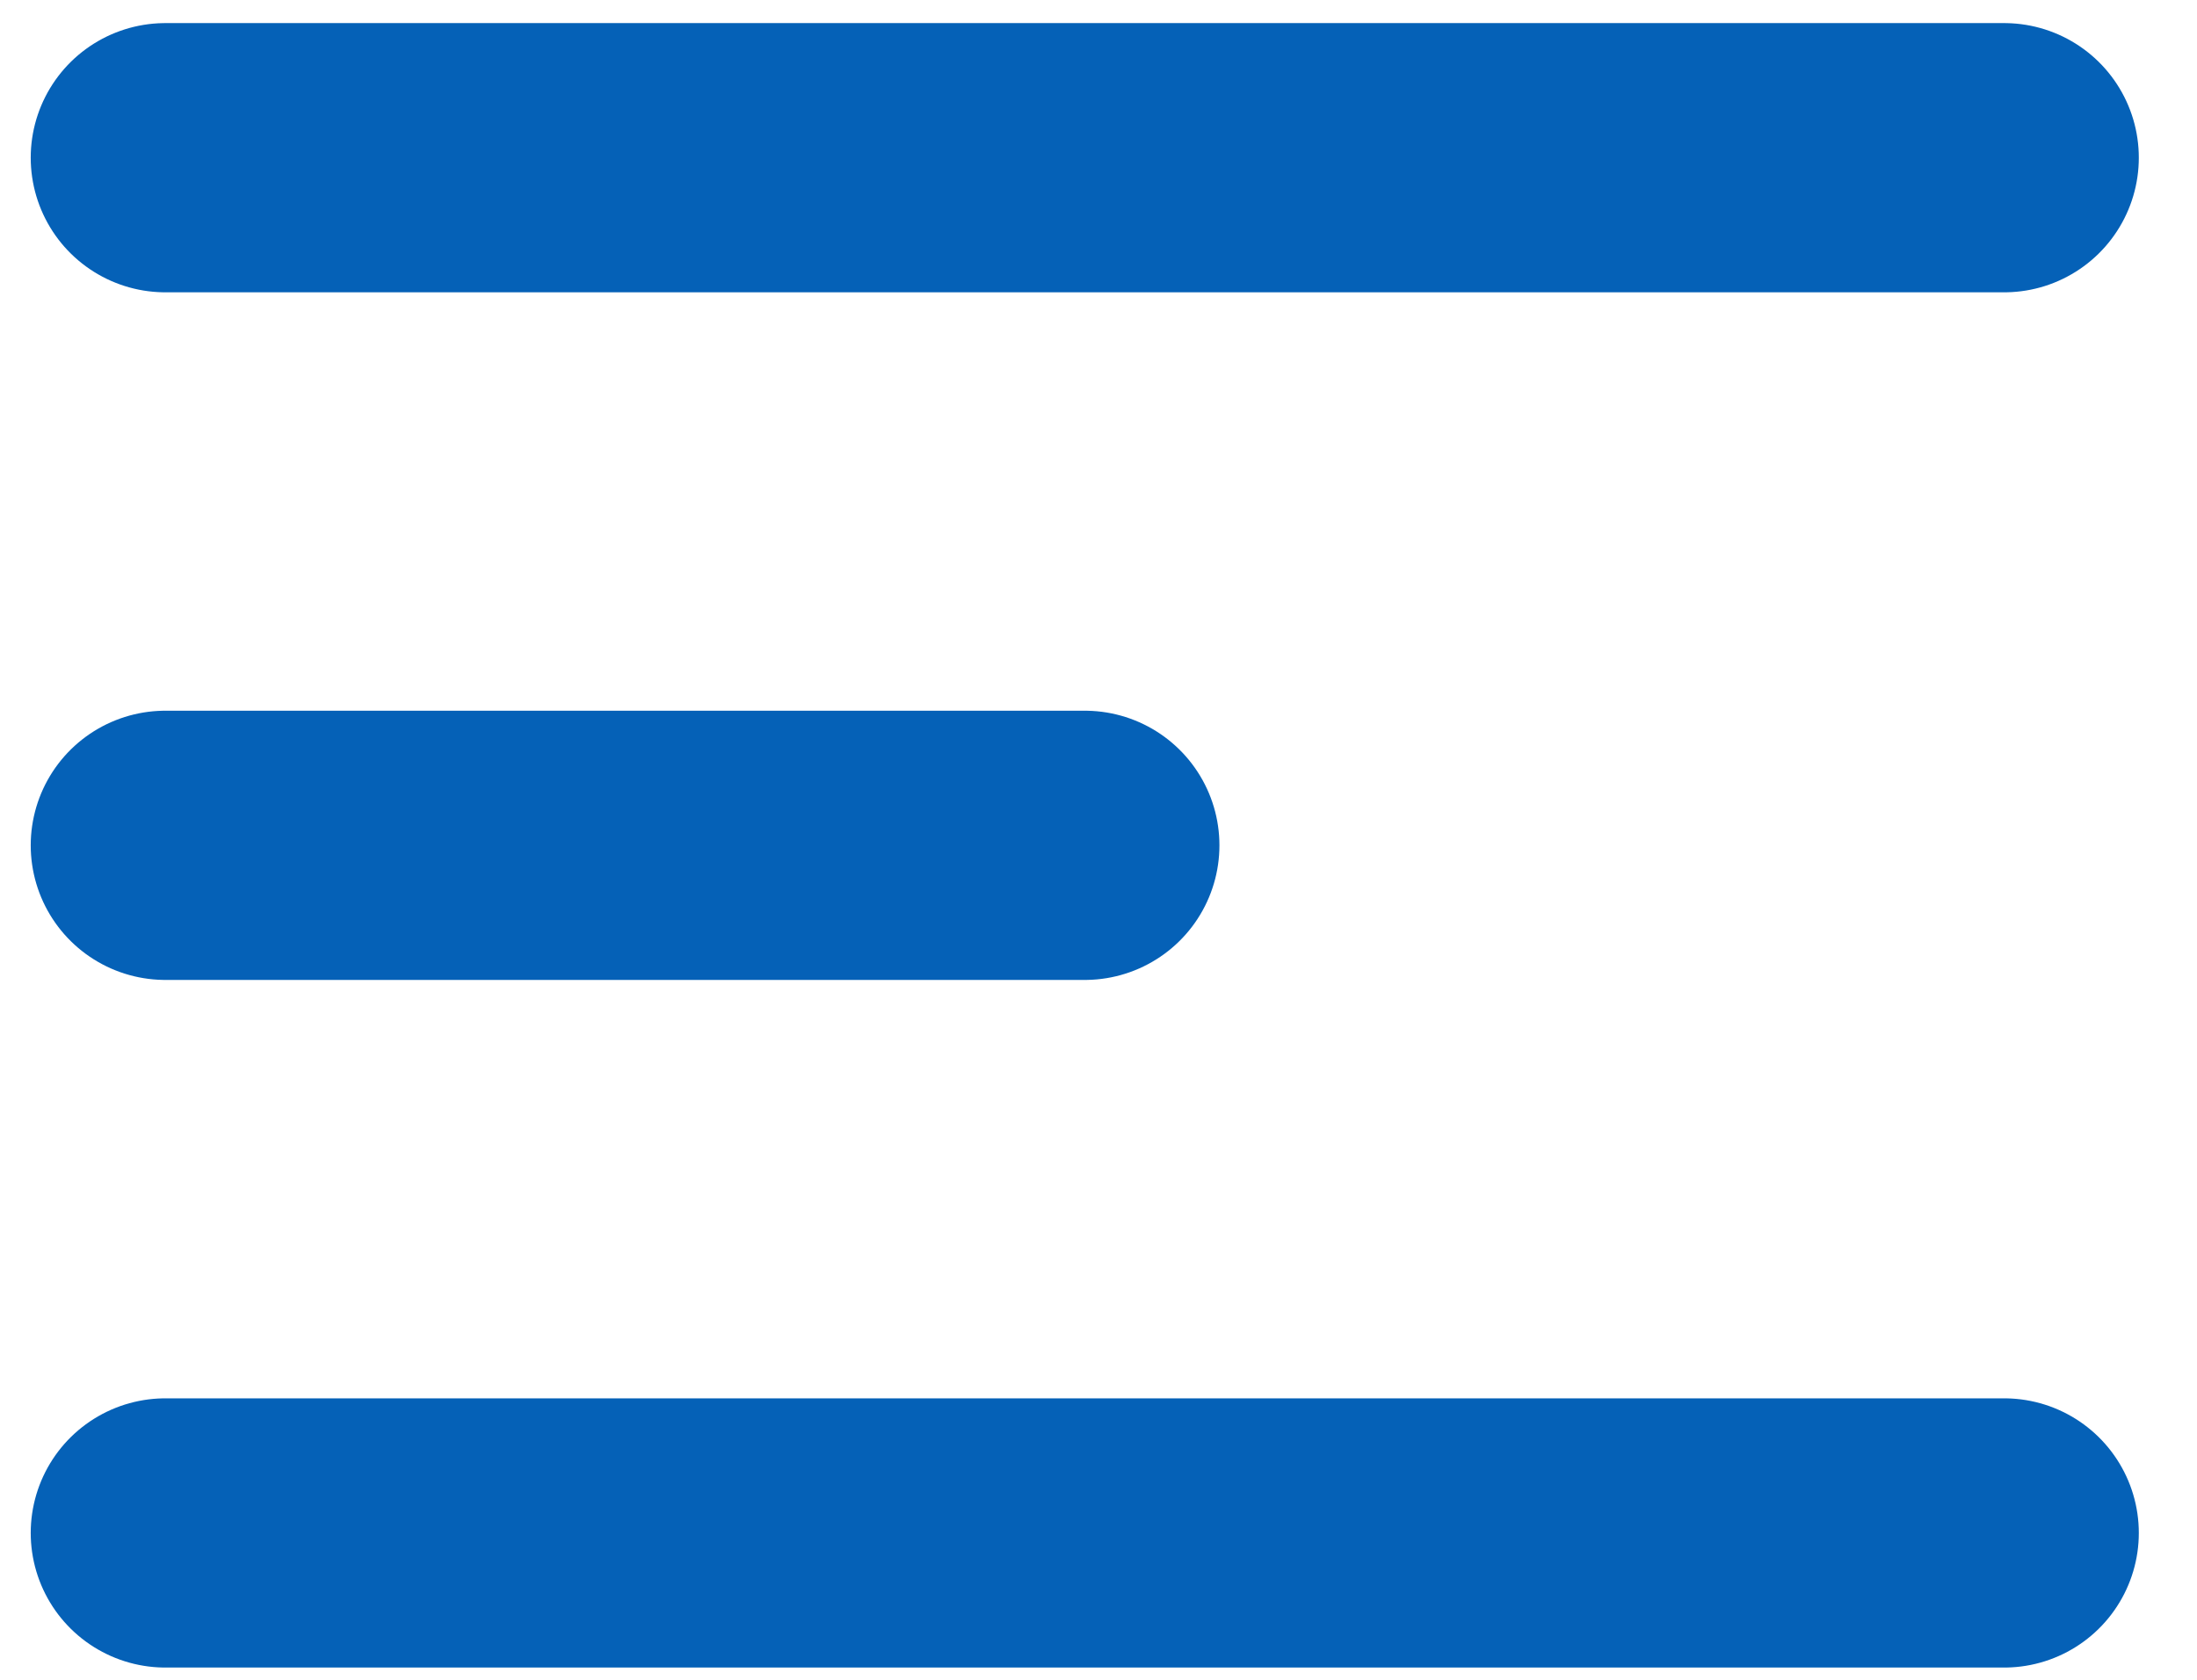
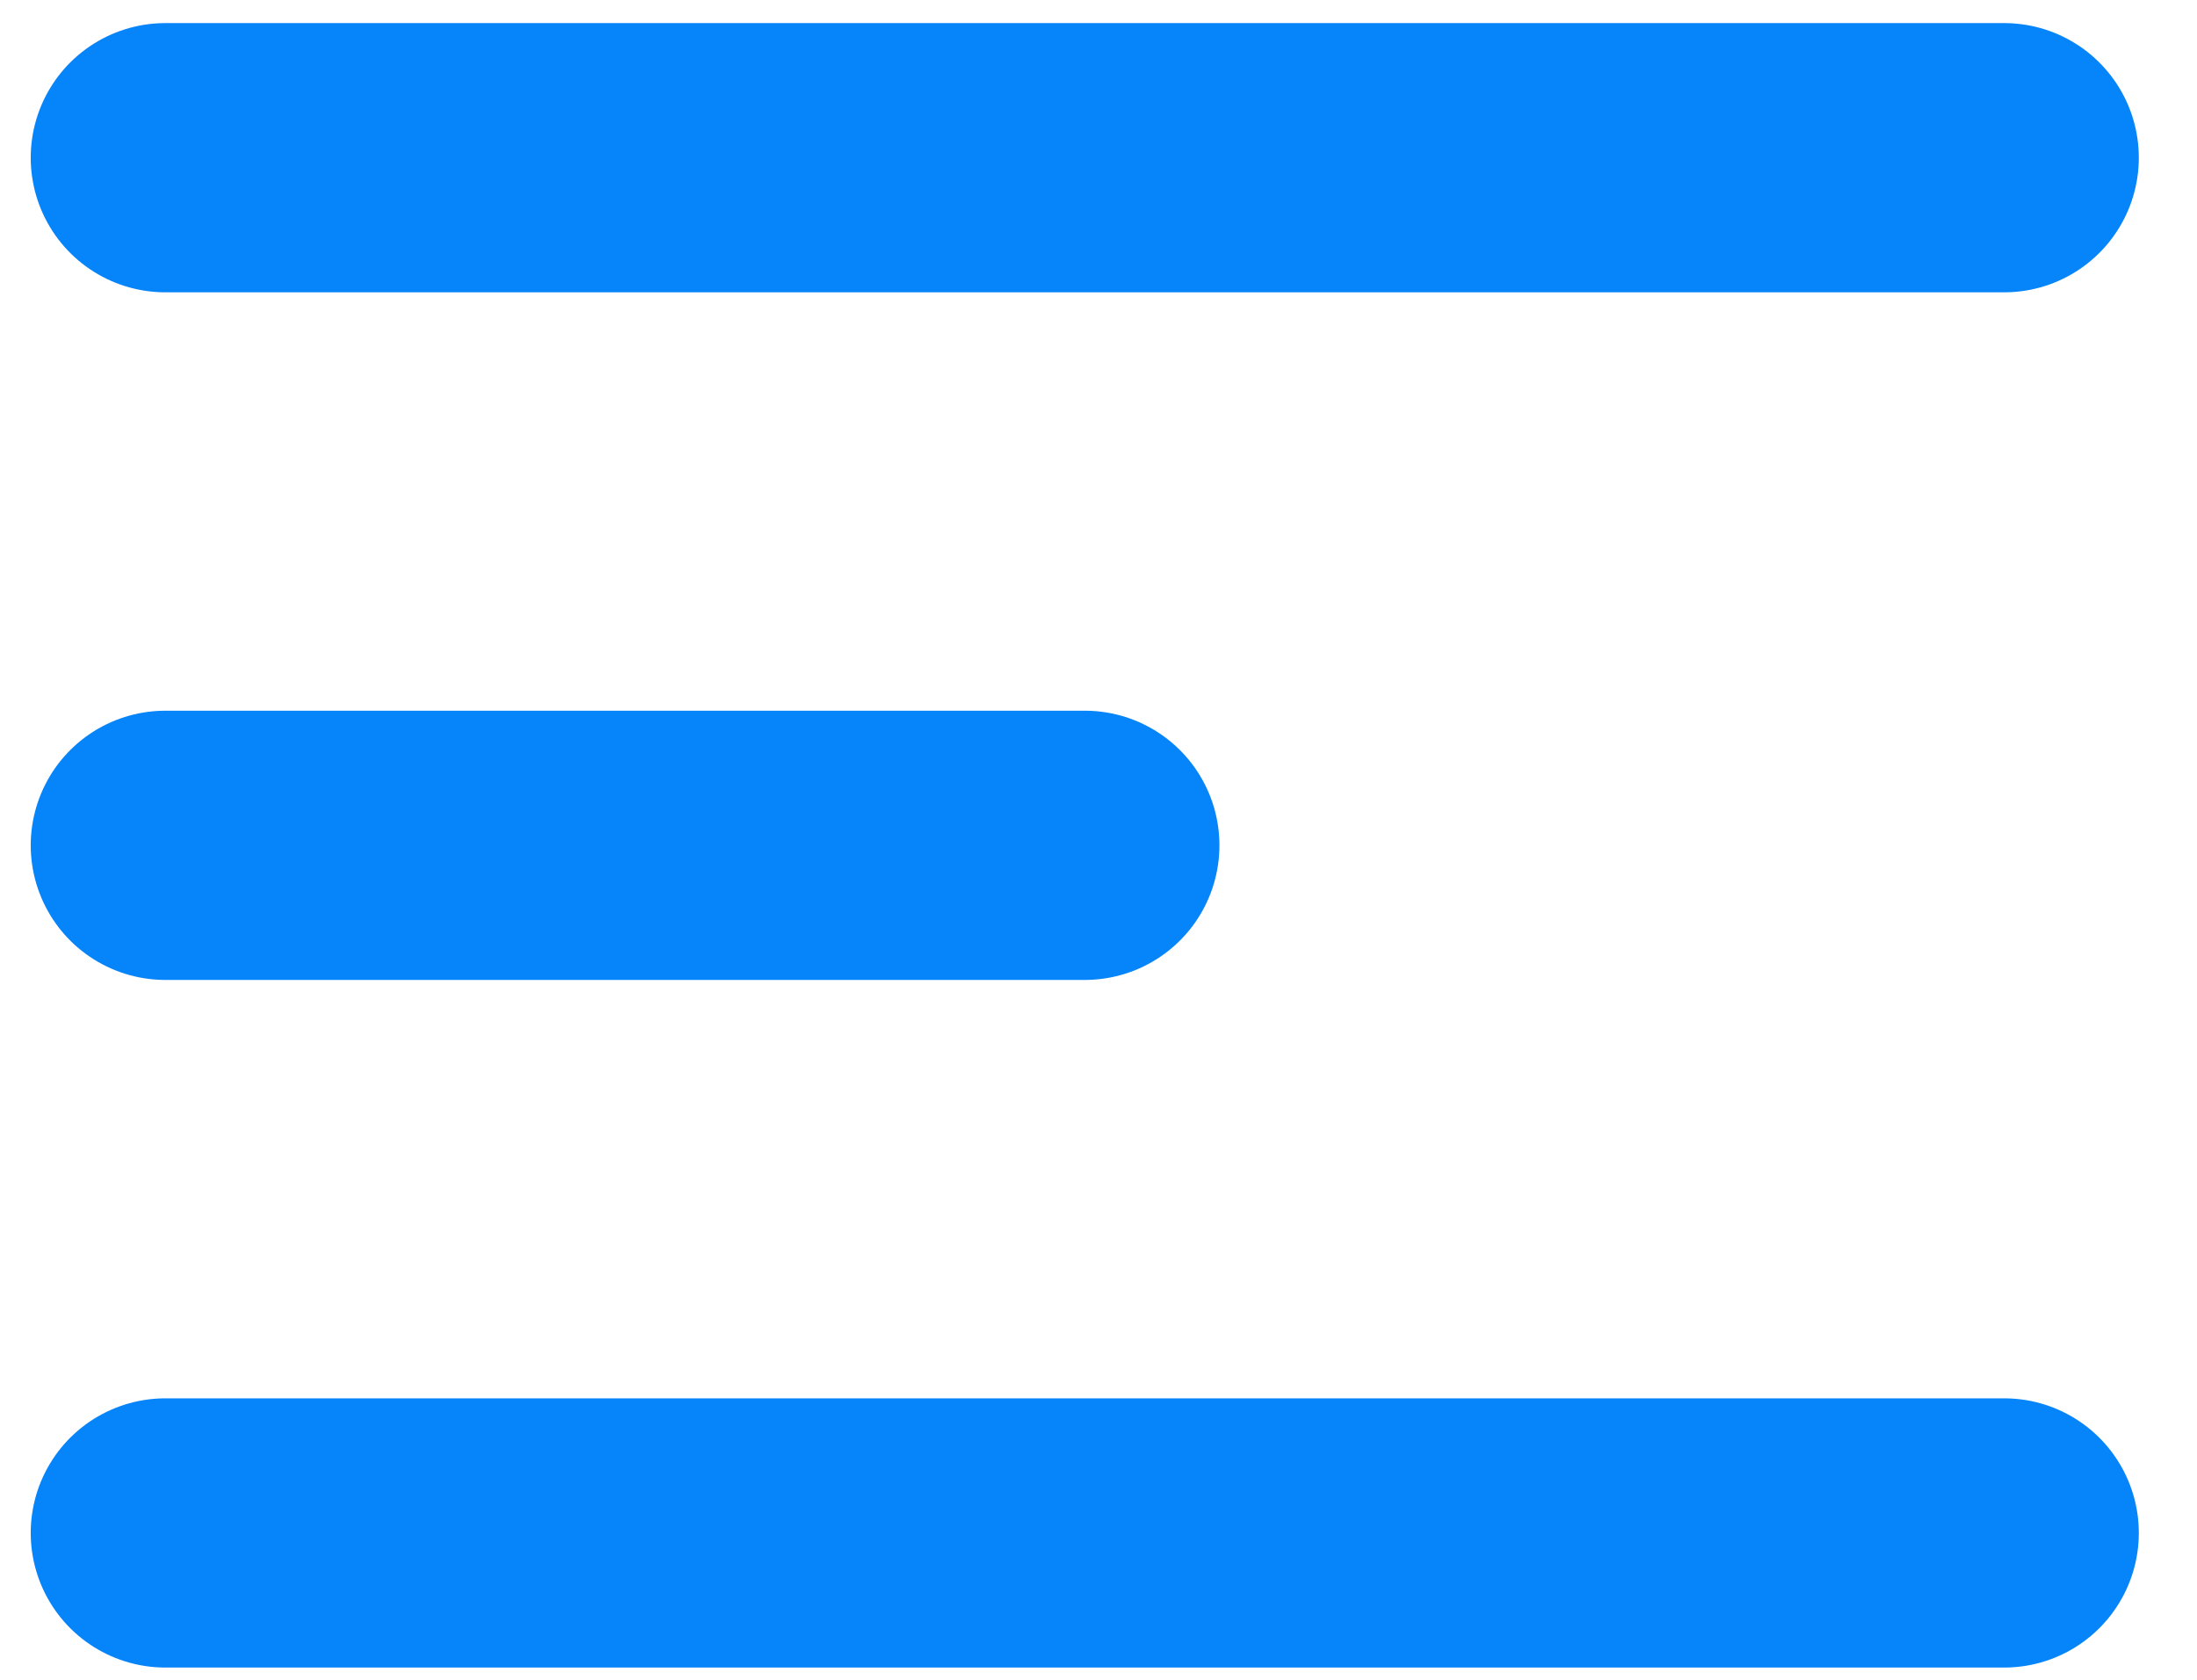
<svg xmlns="http://www.w3.org/2000/svg" width="34" height="26" viewBox="0 0 34 26" fill="none">
-   <path d="M2.559 23.727H31.016M2.559 2.441H31.016H2.559ZM2.559 13.084H16.788H2.559Z" stroke="#0561B7" stroke-width="4.167" stroke-linecap="round" stroke-linejoin="round" />
+   <path d="M2.559 23.727H31.016M2.559 2.441H31.016H2.559ZM2.559 13.084H16.788H2.559Z" stroke="#0684F9" stroke-width="4.167" stroke-linecap="round" stroke-linejoin="round" />
</svg>
